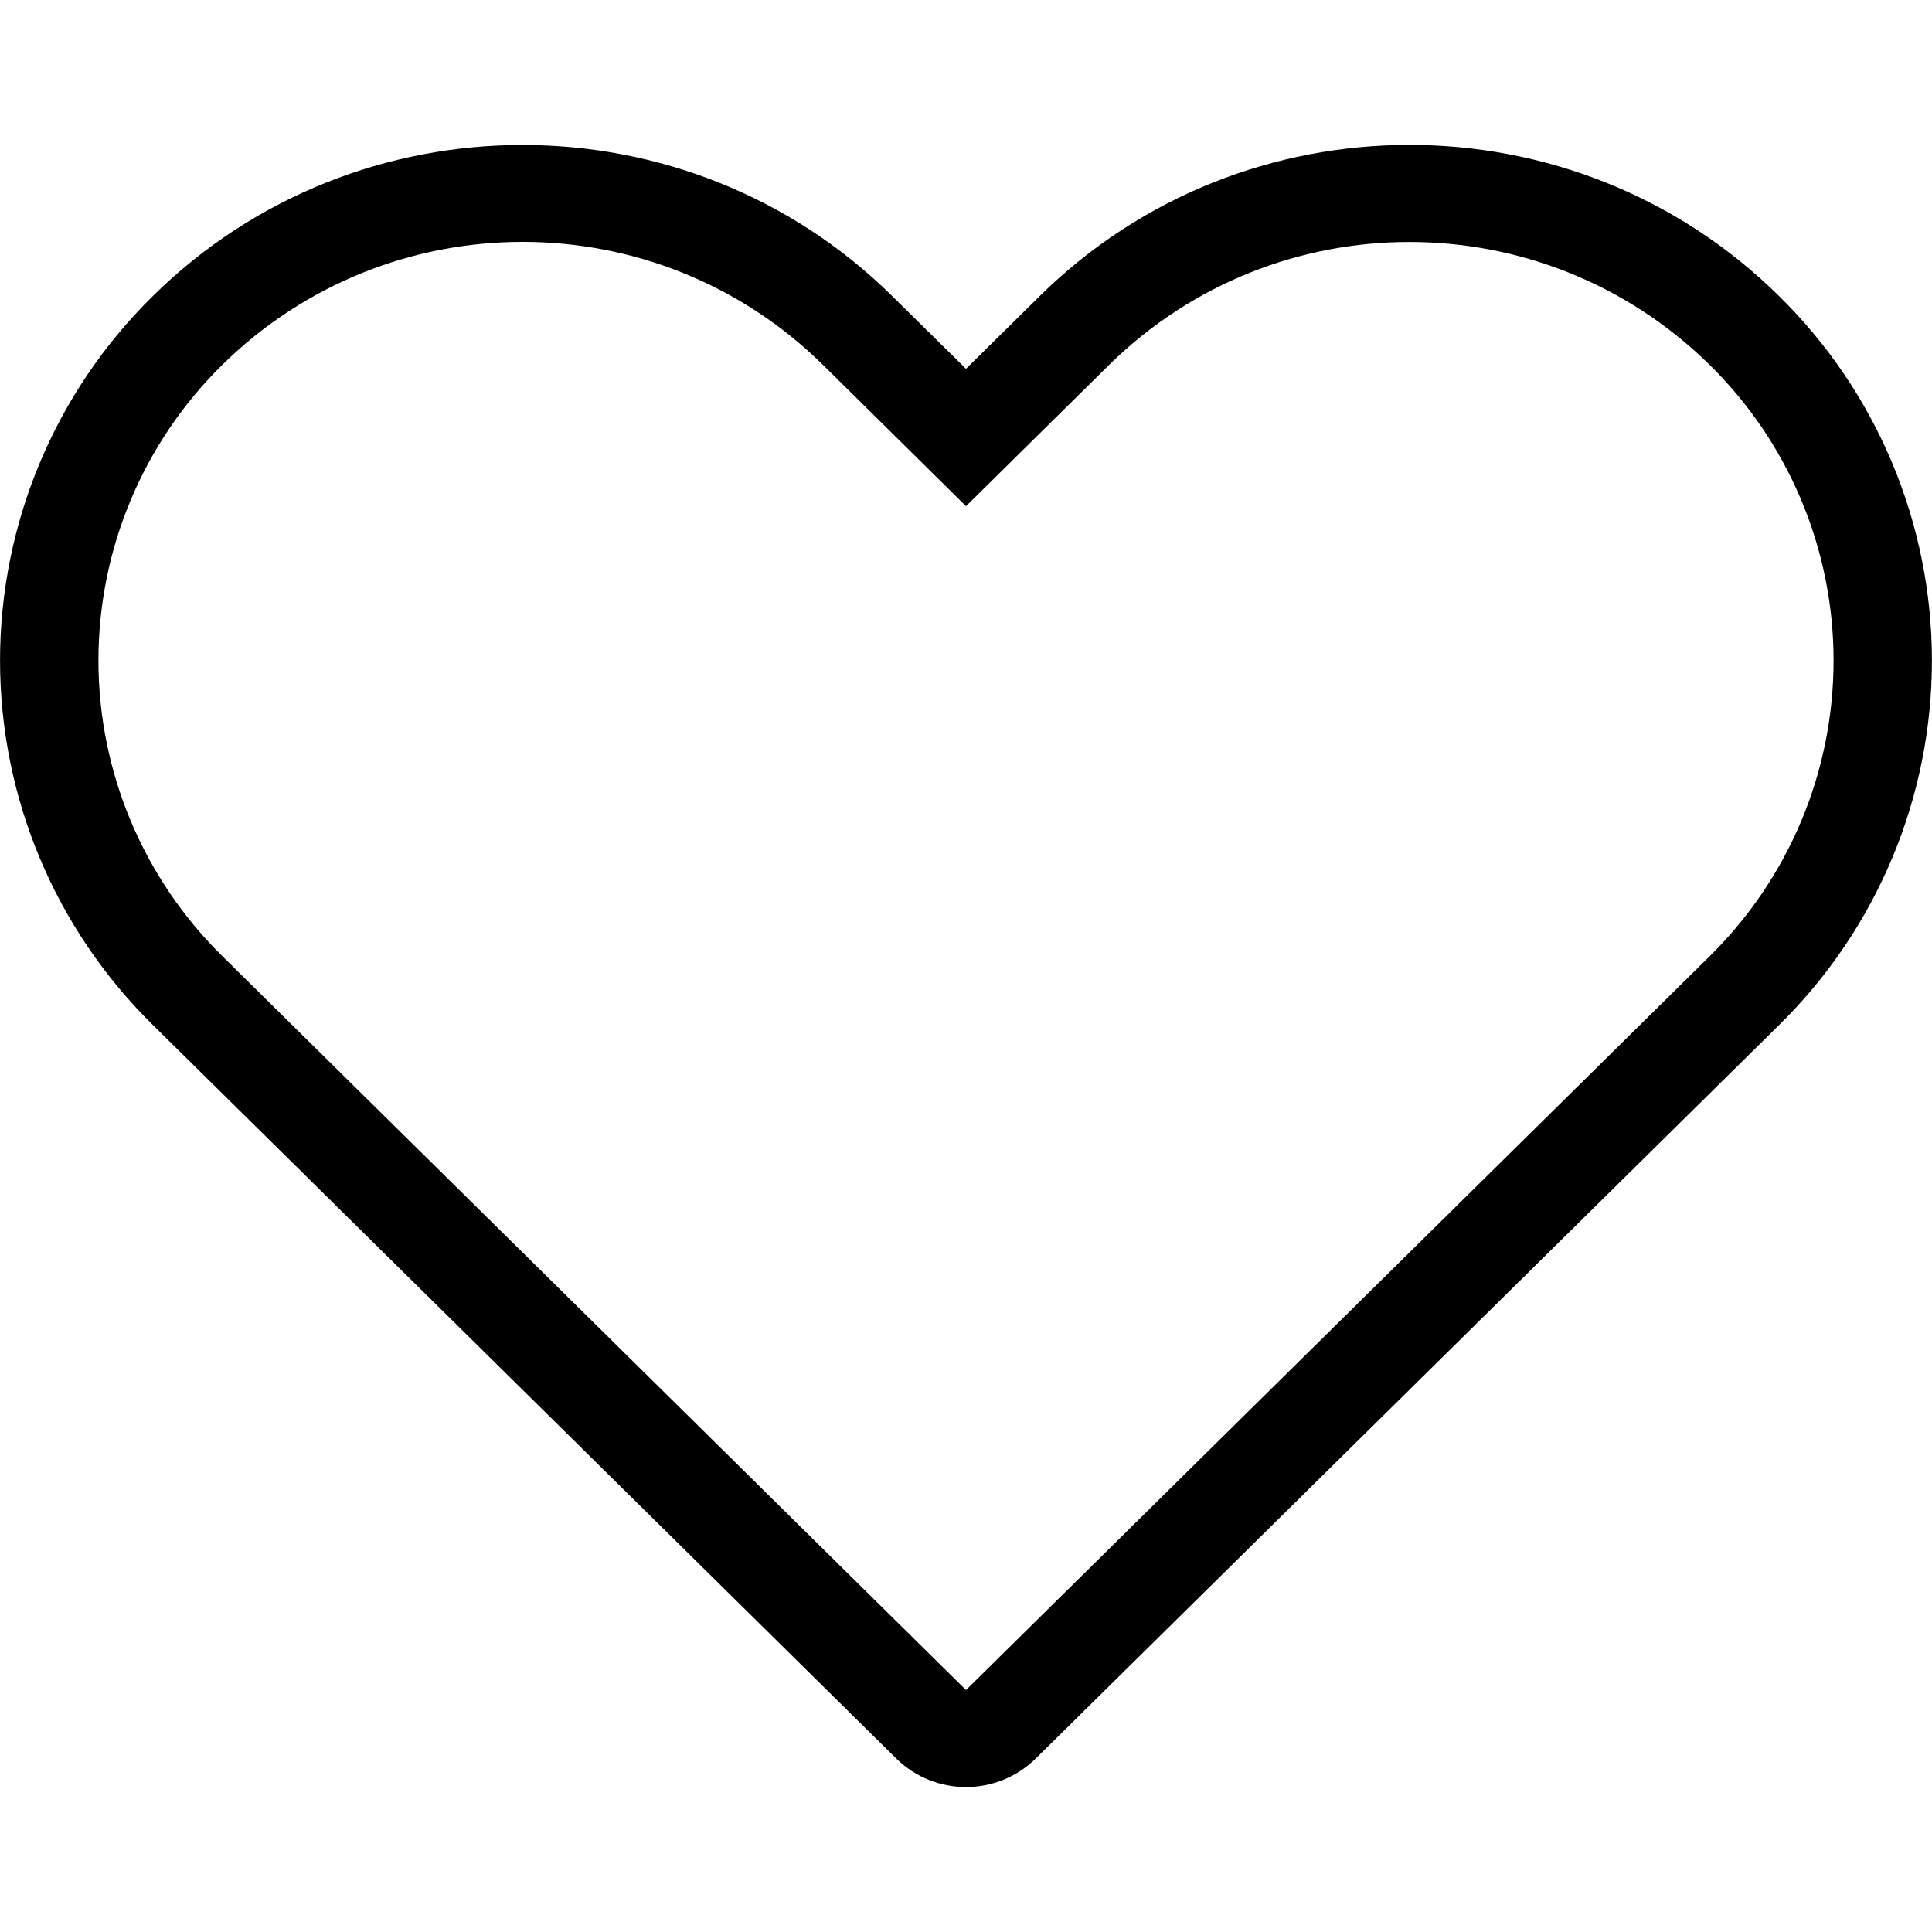
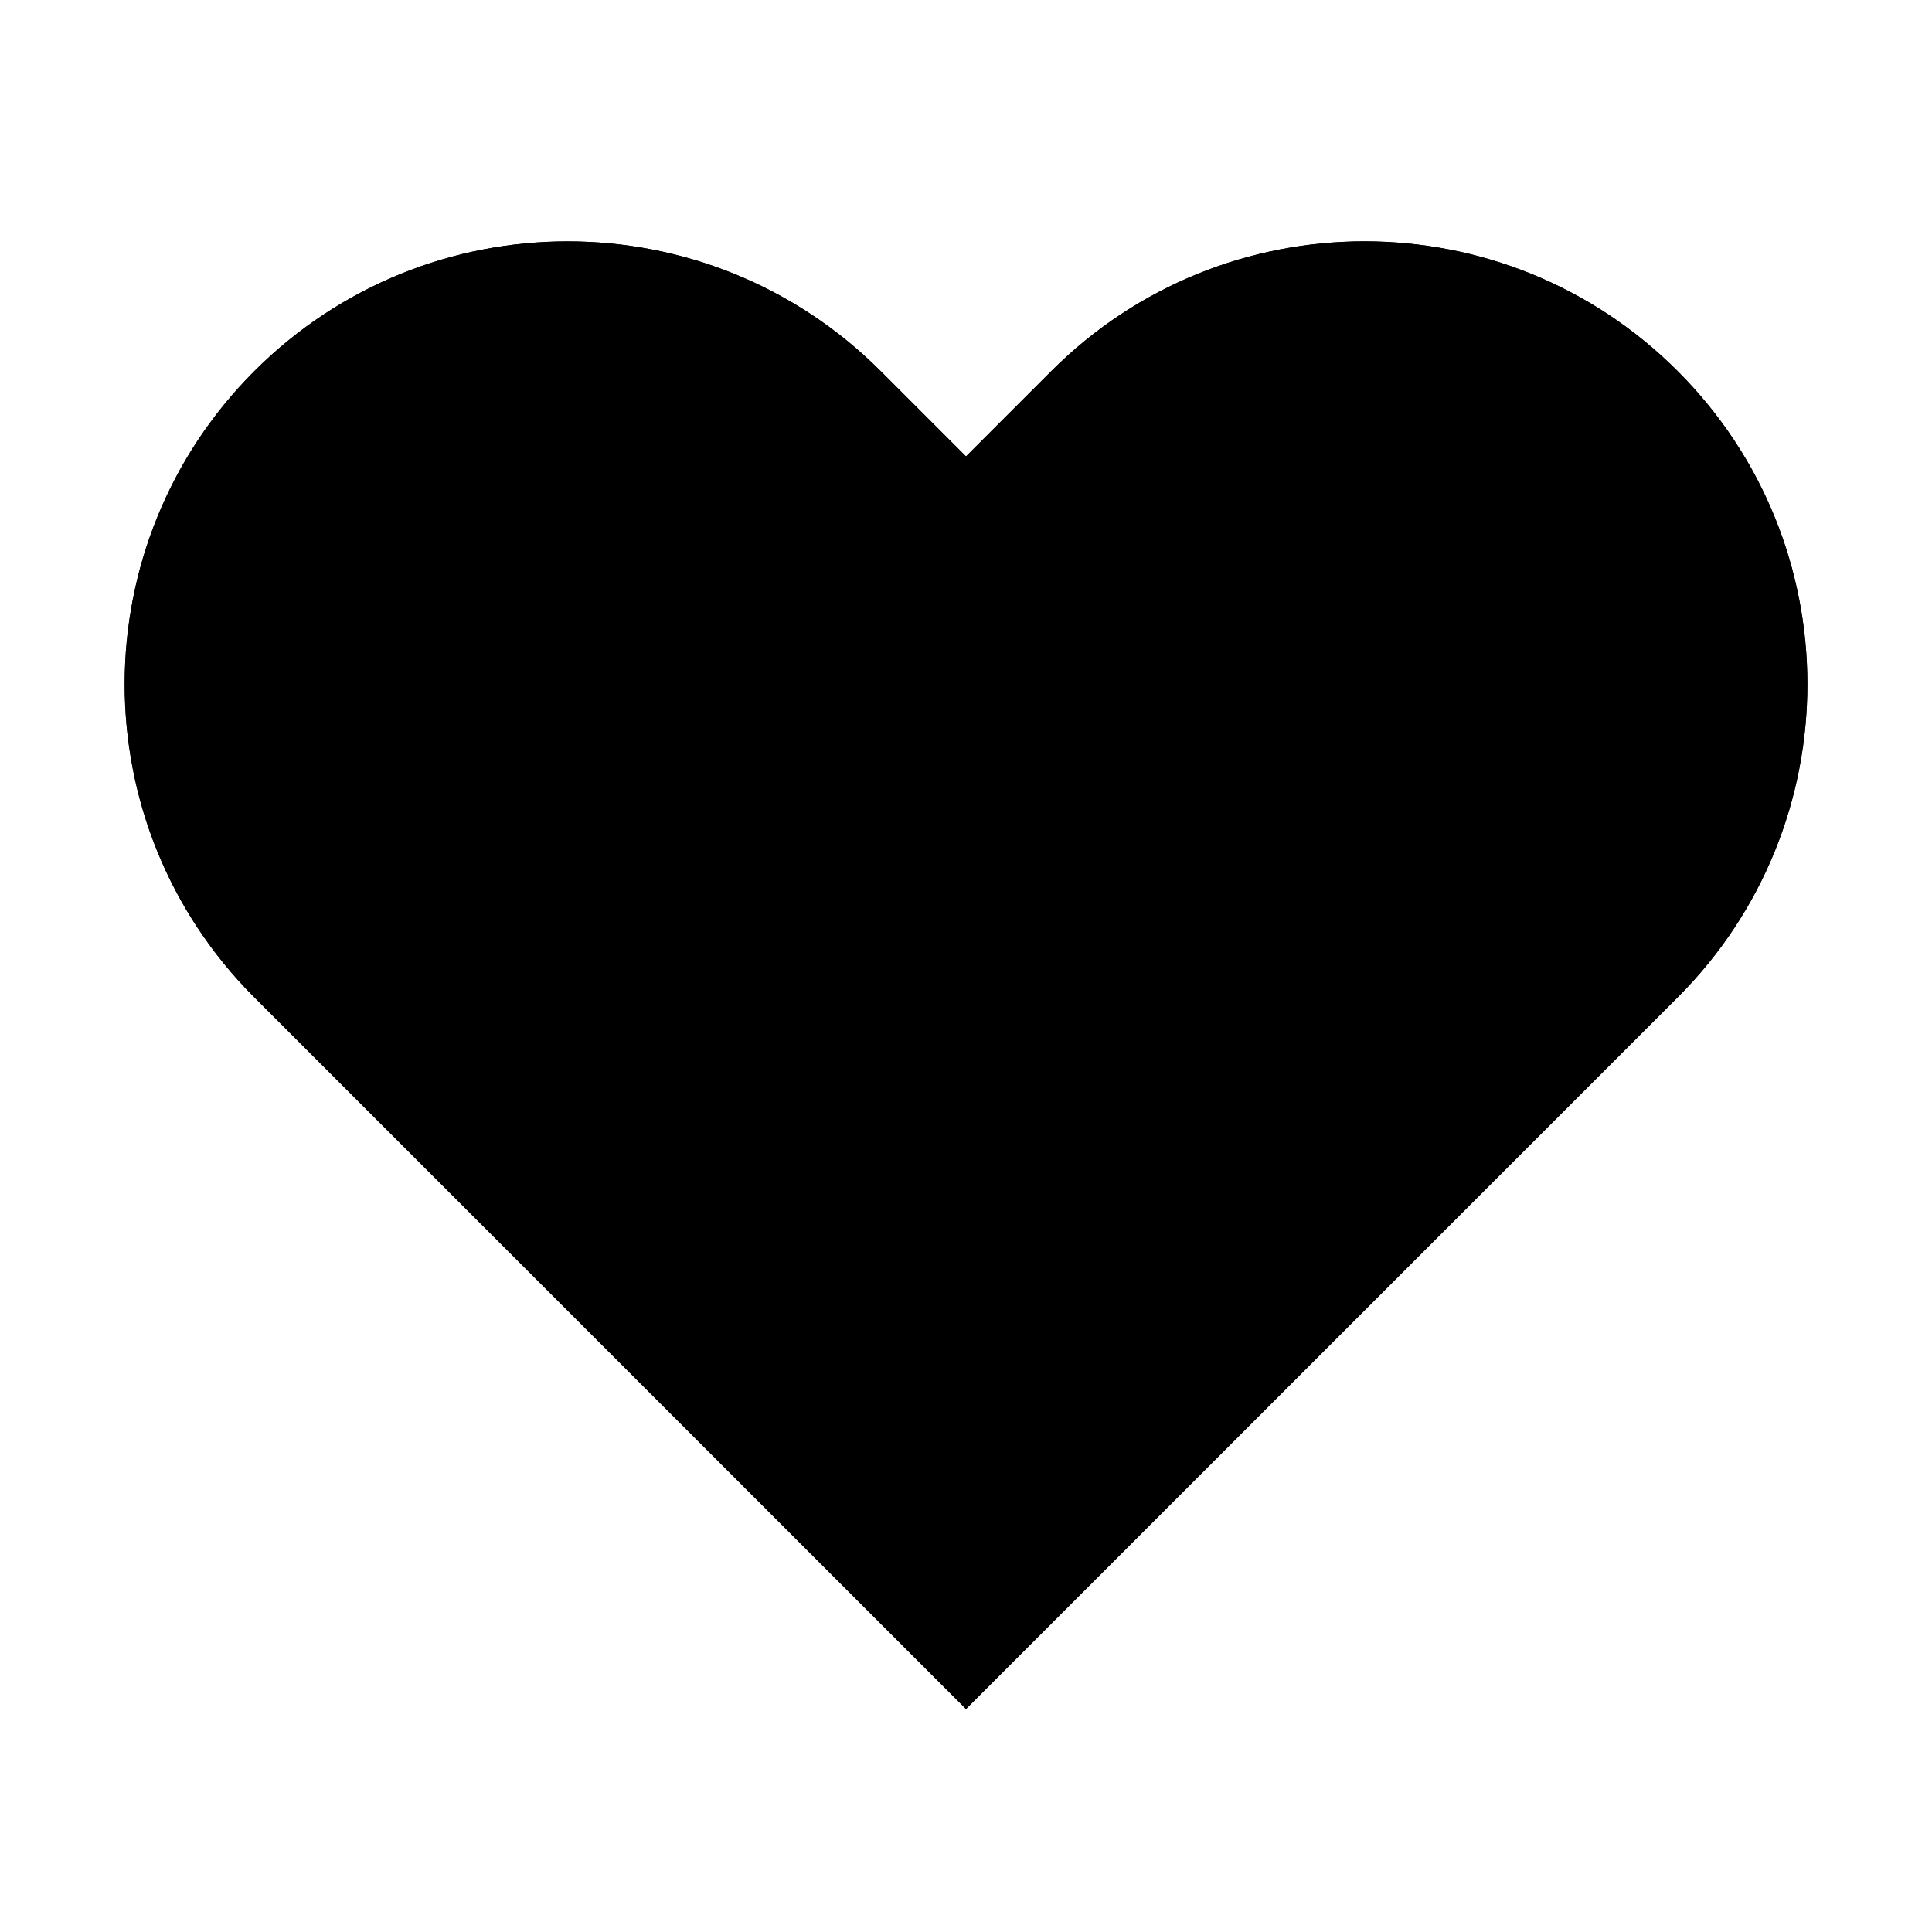
- <svg xmlns="http://www.w3.org/2000/svg" class="icon icon-accordion icon-heart" viewBox="0 0 20 20">
-   <path fill-rule="evenodd" d="M10 5.24 8.515 3.773a4.433 4.433 0 0 0-6.21 0 4.293 4.293 0 0 0 0 6.128L10 17.495l7.695-7.593a4.293 4.293 0 0 0 0-6.128 4.433 4.433 0 0 0-6.21 0zm.765-2.177c2.113-2.084 5.538-2.084 7.65 0a5.29 5.29 0 0 1 0 7.55l-7.695 7.593a1.03 1.03 0 0 1-1.44 0l-7.696-7.594a5.29 5.29 0 0 1 0-7.549C3.697.98 7.122.98 9.234 3.063l.766.755z" />
+ <svg xmlns="http://www.w3.org/2000/svg" class="icon icon-accordion icon-heart" viewBox="0 0 24 24">
+   <path class="icon-heart__outline" d="M20.84 4.61a5.5 5.5 0 0 0-7.78 0L12 5.67l-1.06-1.06a5.5 5.5 0 0 0-7.78 7.78l1.06 1.06L12 21.23l7.78-7.78 1.06-1.06a5.5 5.5 0 0 0 0-7.78z" />
+   <path class="icon-heart__fill" d="M20.84 4.61a5.5 5.5 0 0 0-7.78 0L12 5.67l-1.06-1.06a5.5 5.5 0 0 0-7.78 7.78l1.06 1.06L12 21.23l7.78-7.78 1.06-1.06a5.5 5.5 0 0 0 0-7.78z" />
</svg>
